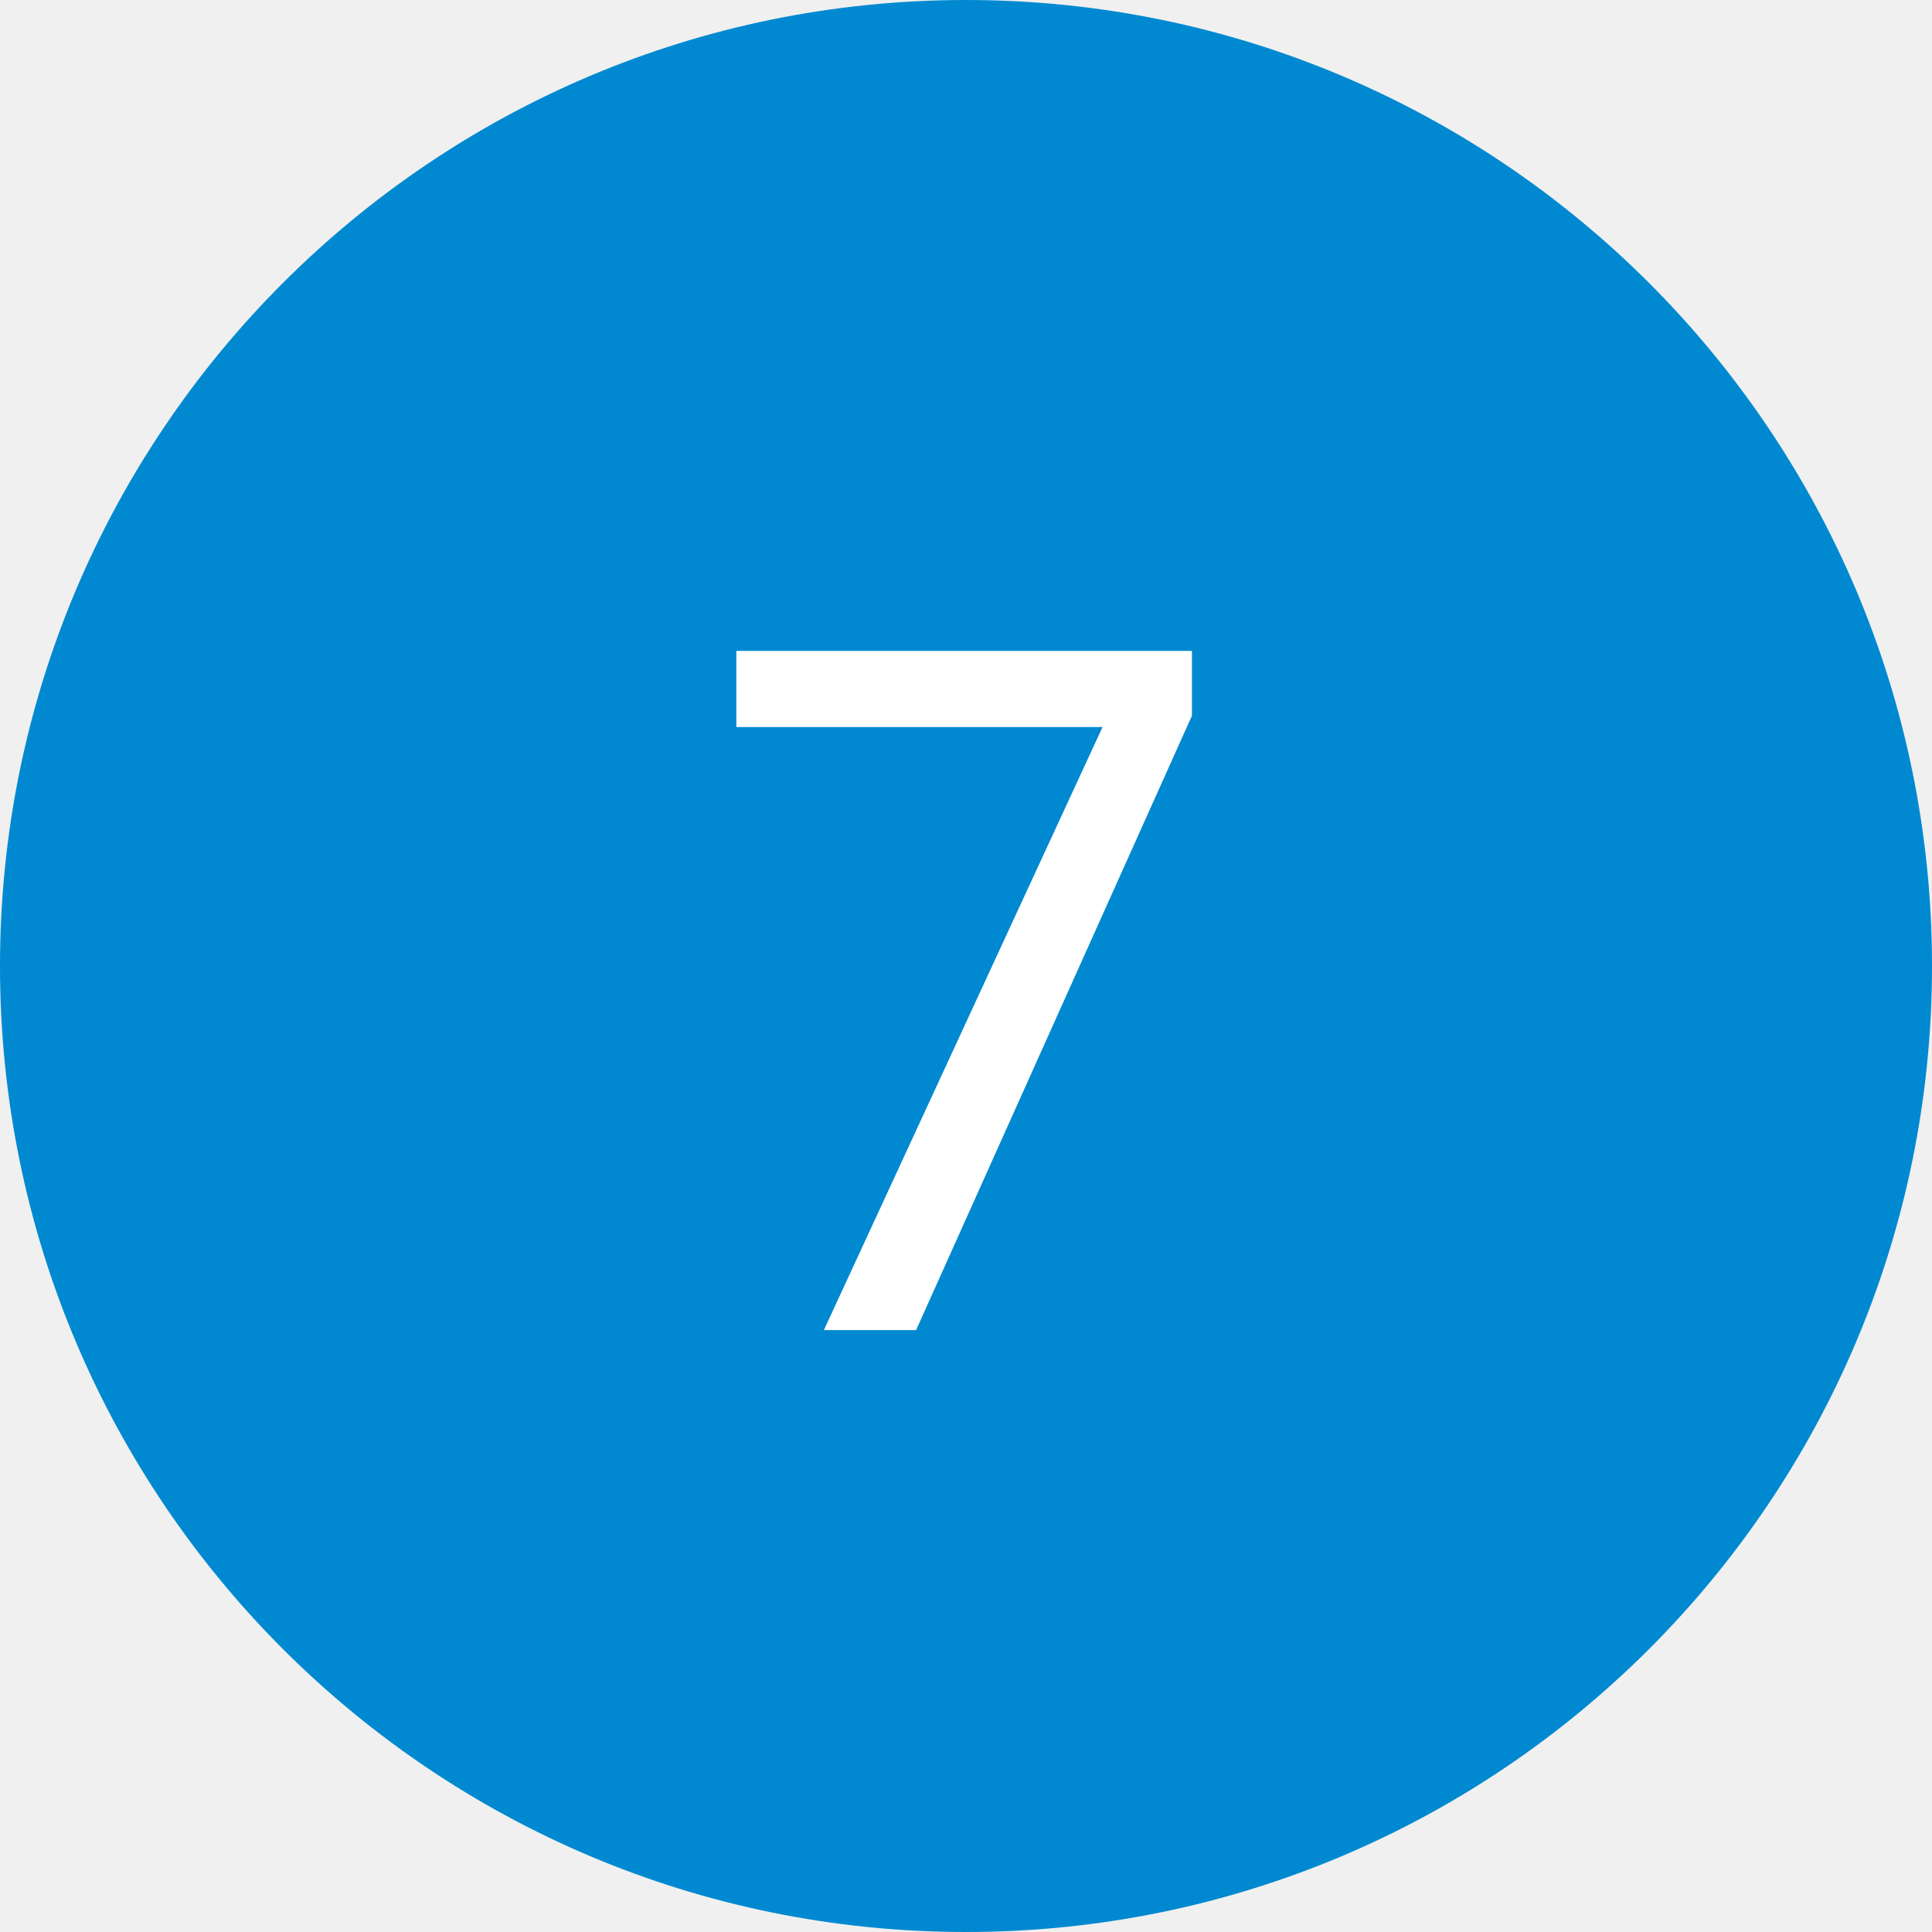
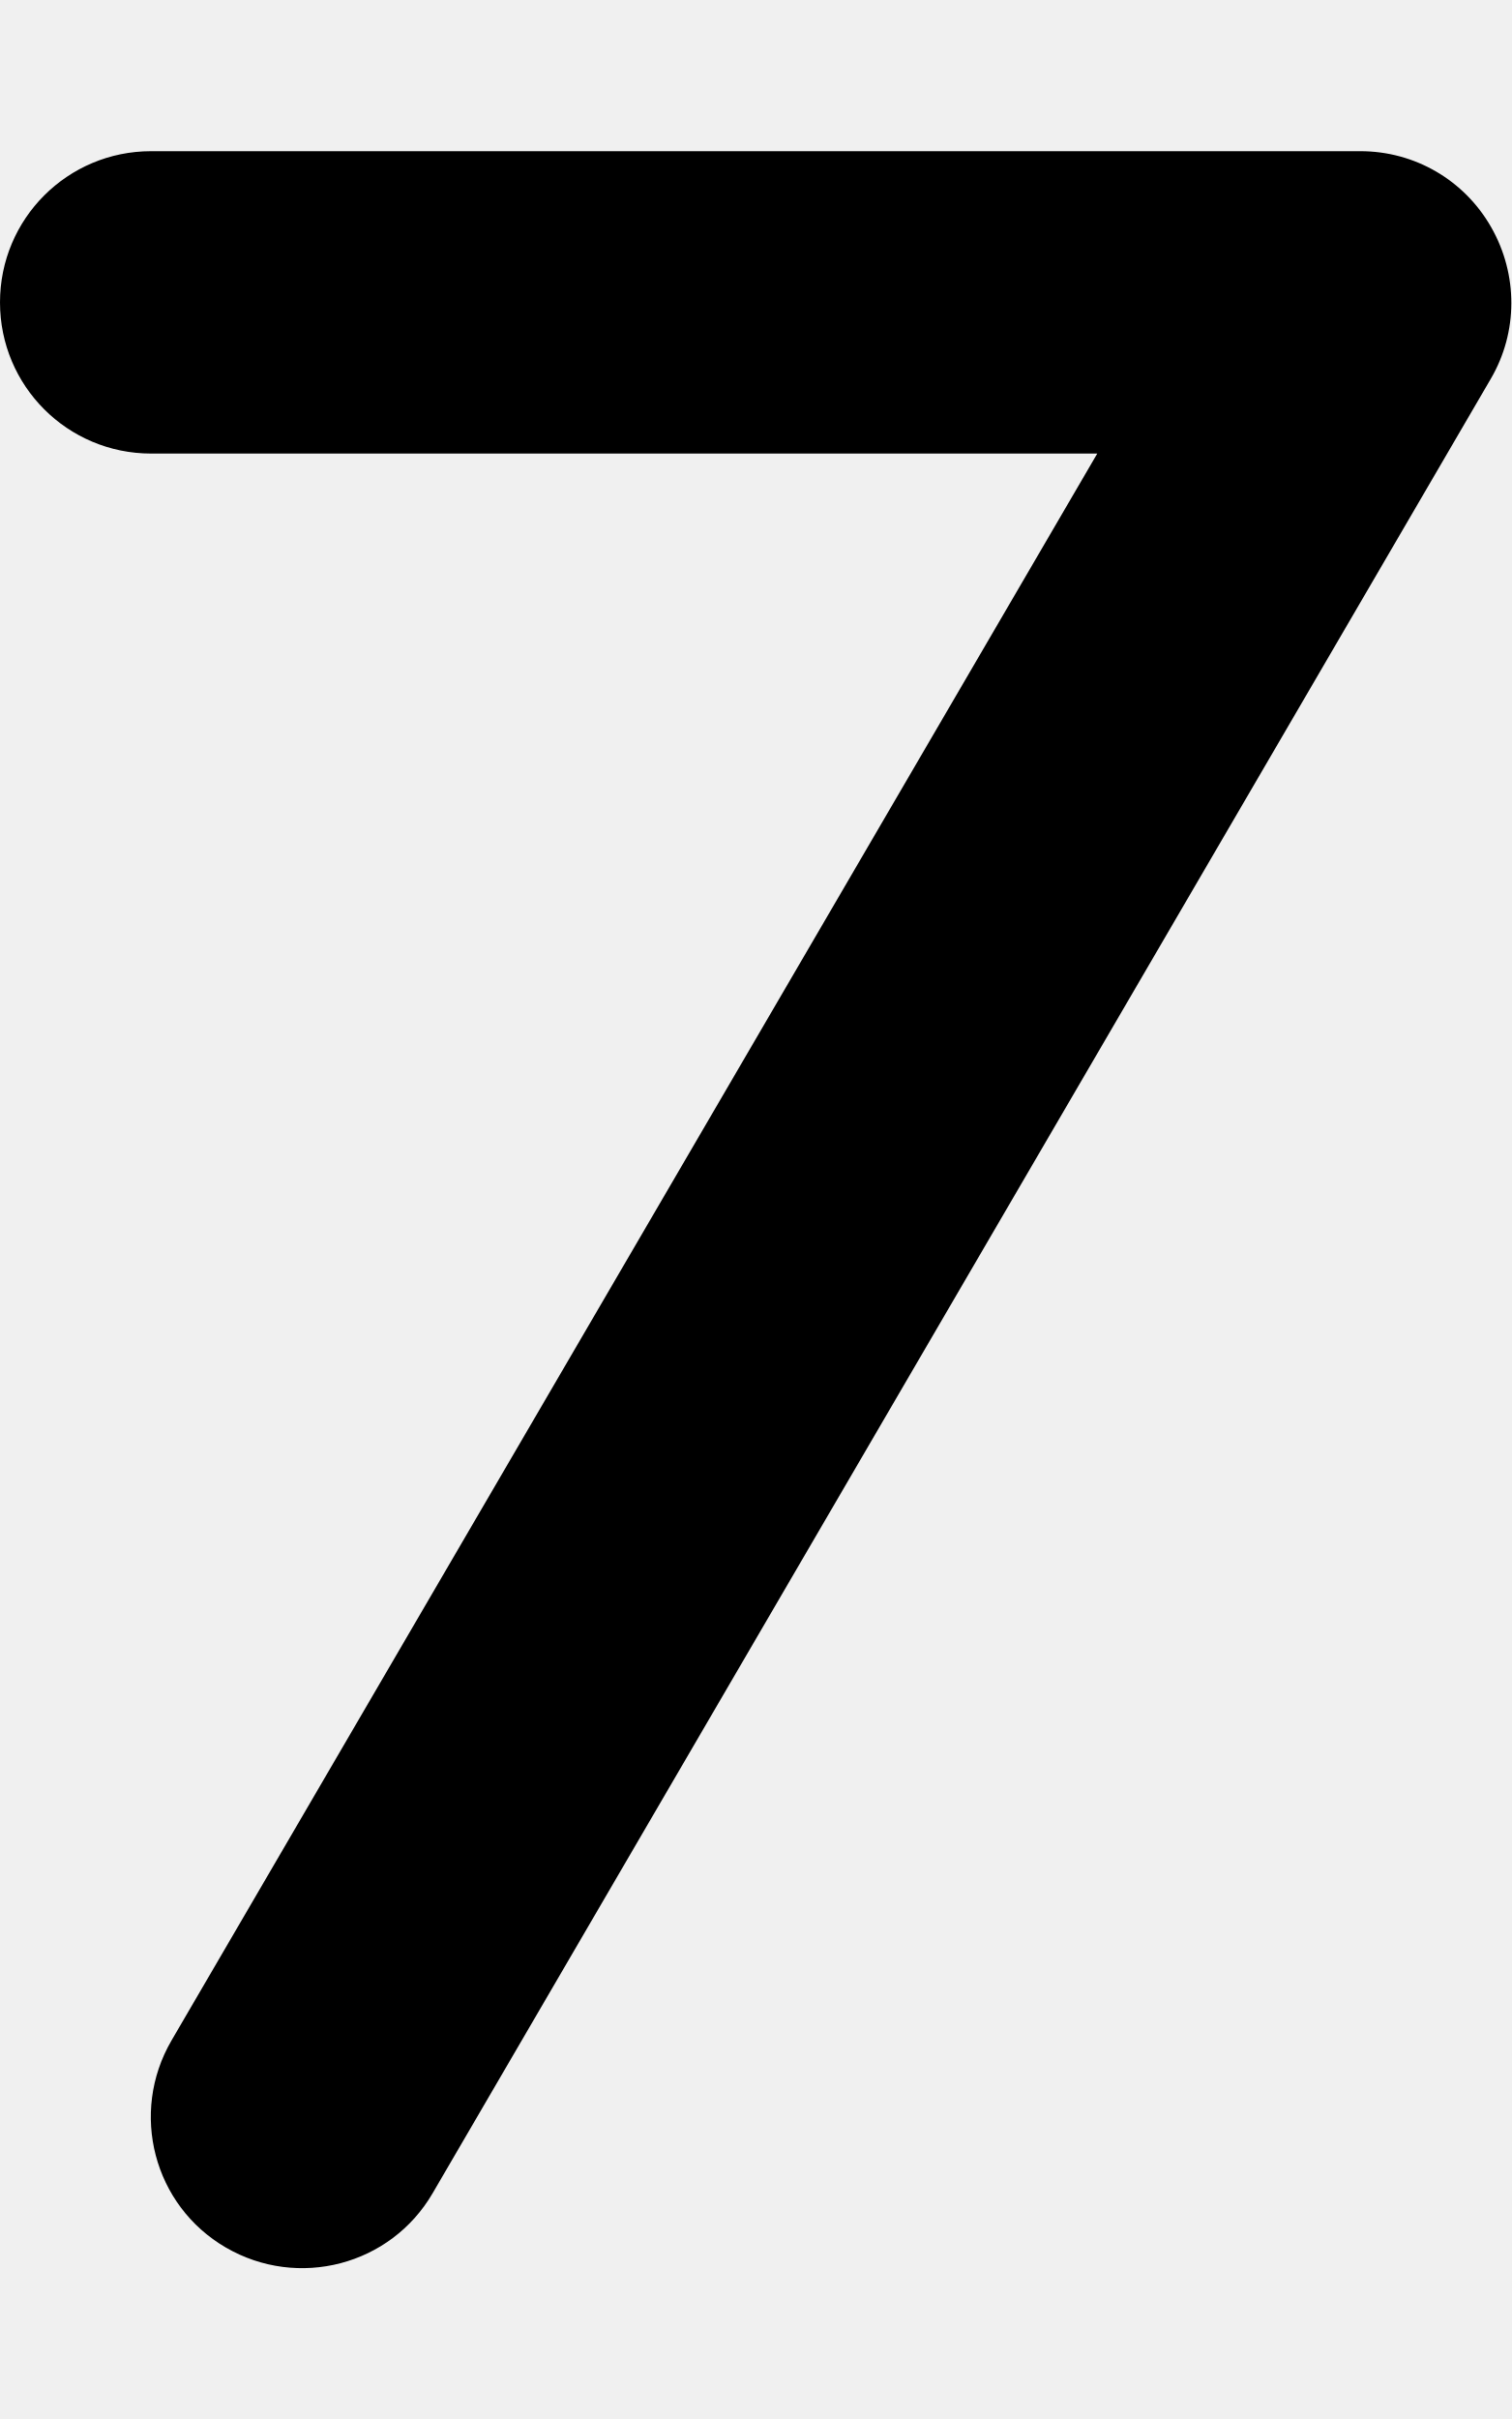
- <svg xmlns="http://www.w3.org/2000/svg" width="130" height="130" viewBox="0 0 130 130">
-   <g id="no7" transform="translate(-0.405 -0.189)">
-     <g id="组_26" data-name="组 26" transform="translate(0.405 0.189)">
-       <circle id="椭圆_2" data-name="椭圆 2" cx="65" cy="65" r="65" fill="#0089d0" />
-       <text id="_7" data-name="7" transform="translate(64 89.5)" fill="#fff" font-size="64" font-family="MicrosoftJhengHeiUILight, Microsoft JhengHei UI" letter-spacing="0.08em">
-         <tspan x="-17.266" y="0">7</tspan>
-       </text>
-     </g>
-   </g>
+ <svg xmlns="http://www.w3.org/2000/svg" viewBox="0 0 320 512">
+   <path d="M0 64C0 46.3 14.3 32 32 32H288c11.5 0 22 6.1 27.7 16.1s5.7 22.2-.1 32.1l-224 384c-8.9 15.3-28.5 20.4-43.8 11.5s-20.4-28.5-11.5-43.8L232.3 96H32C14.3 96 0 81.7 0 64z" />
</svg>
